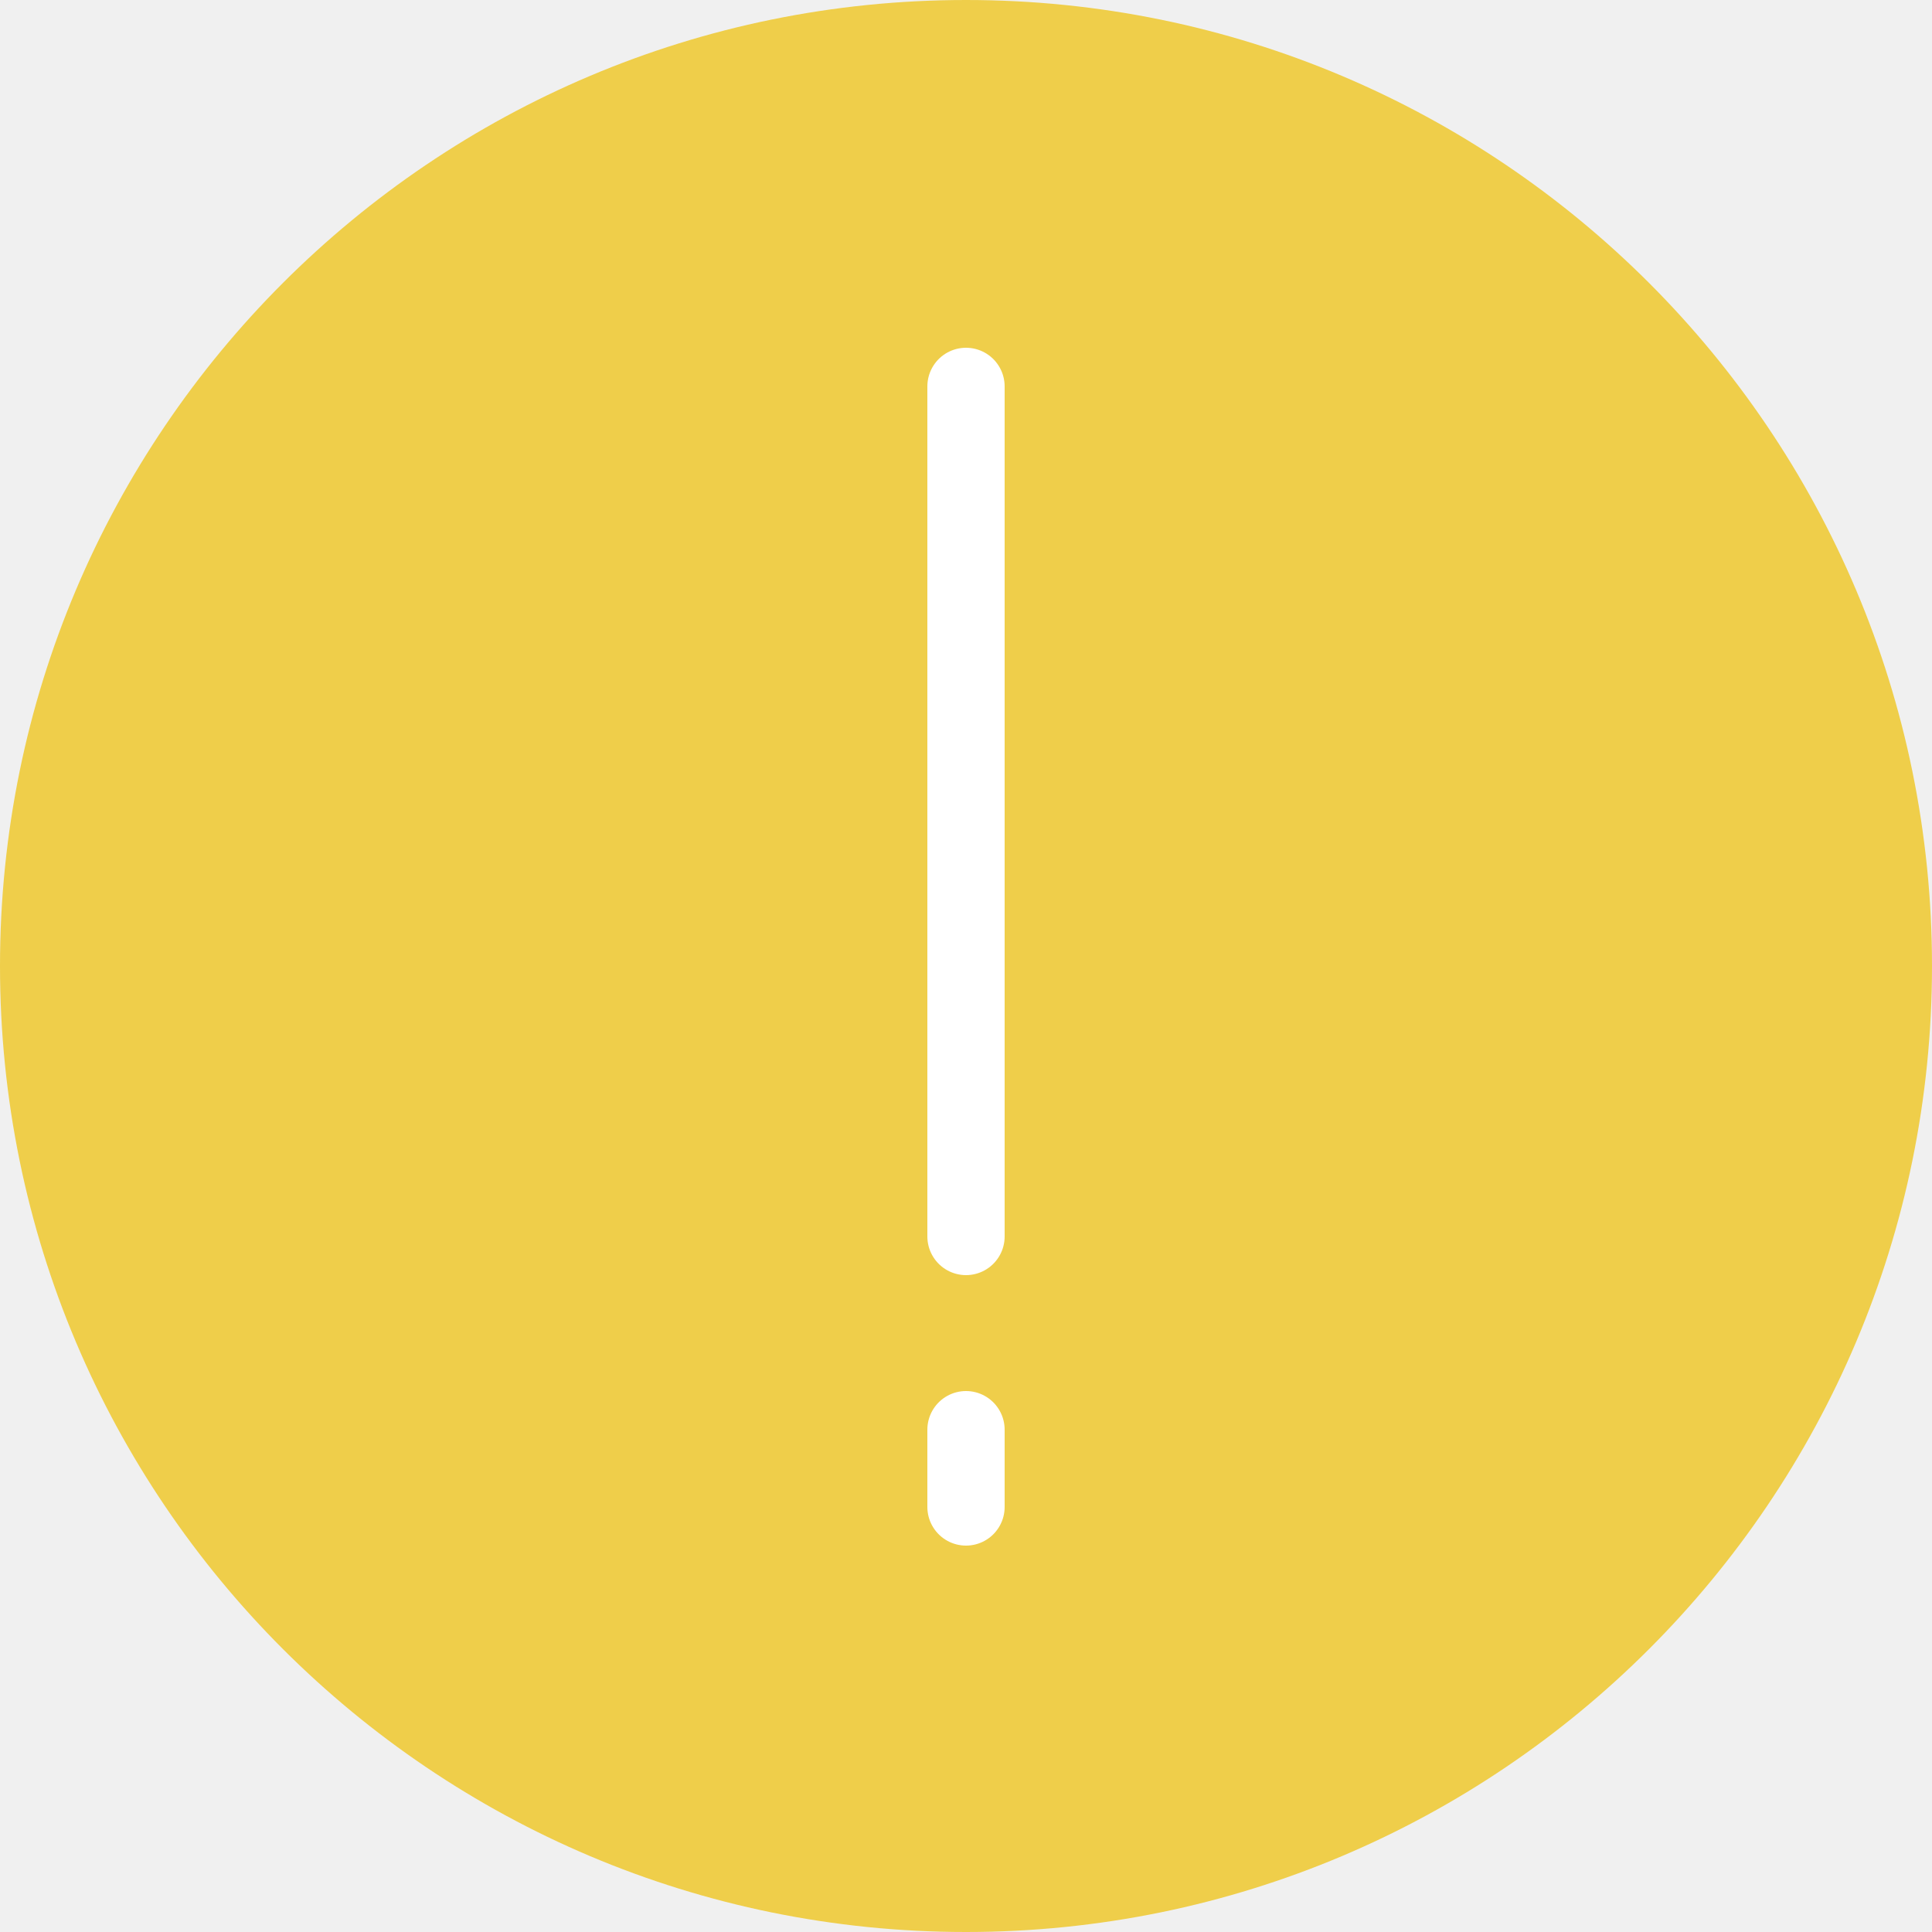
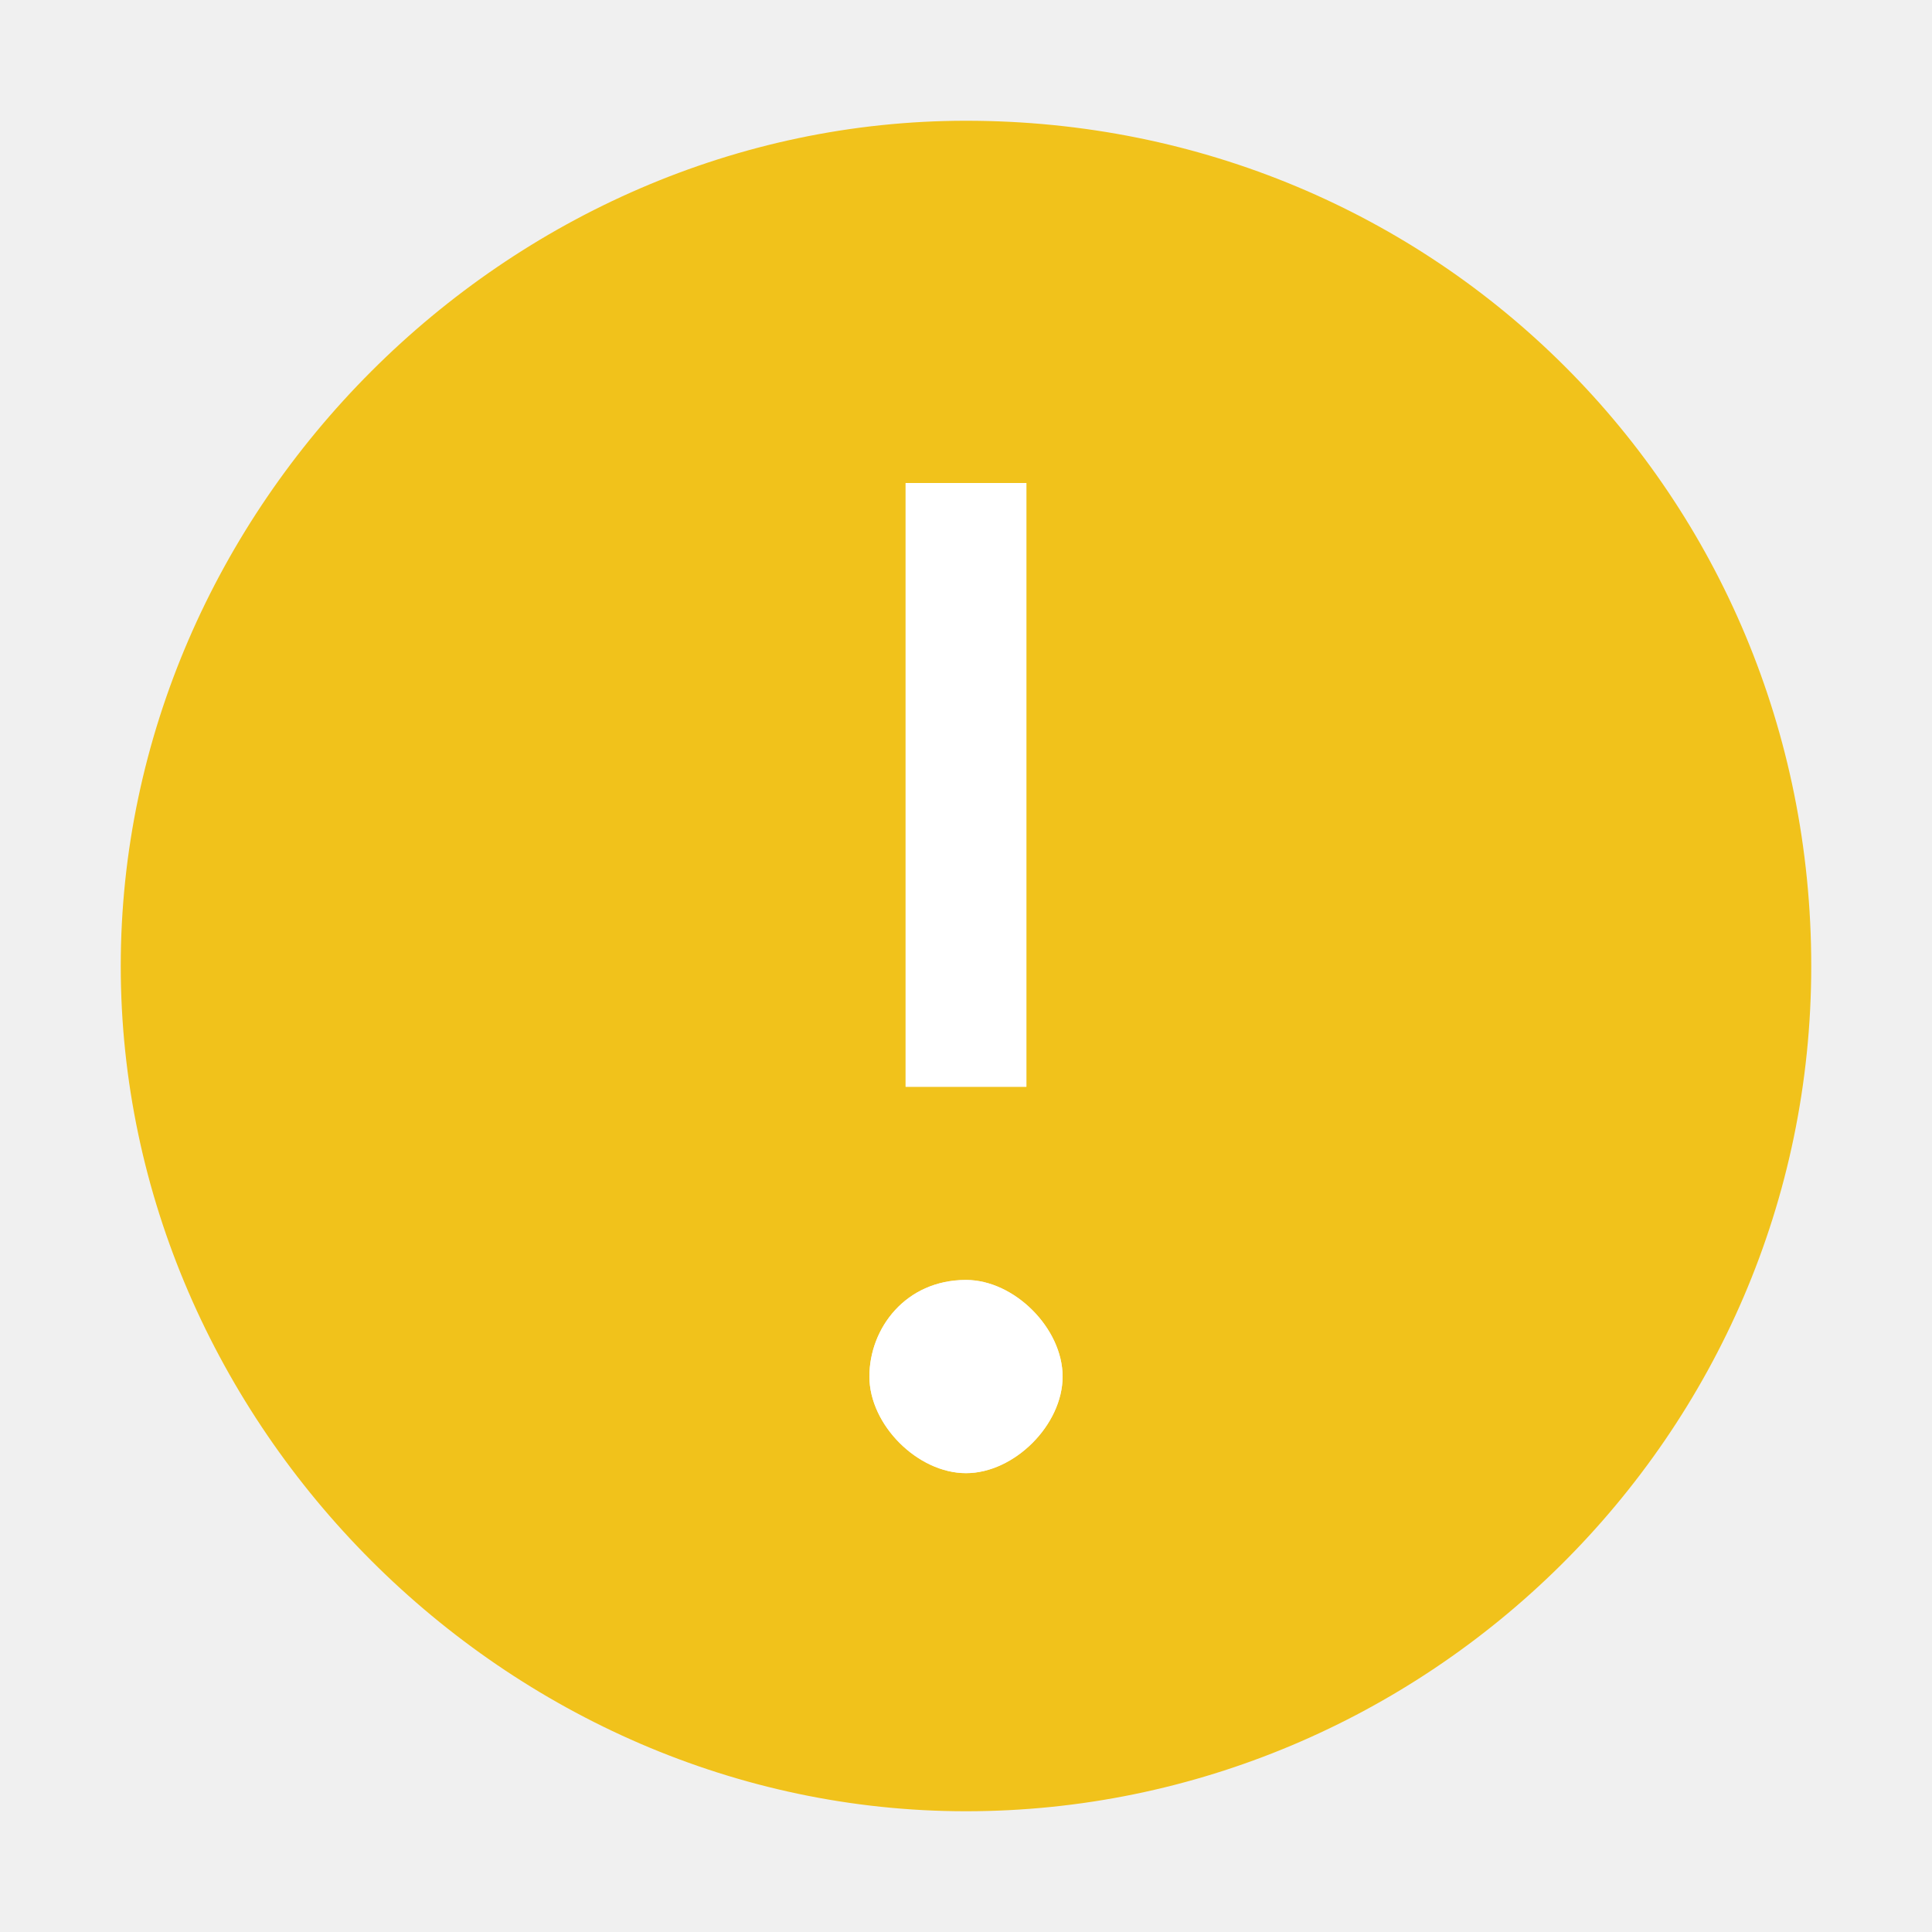
- <svg xmlns="http://www.w3.org/2000/svg" version="1.1" id="Capa_1" x="0px" y="0px" viewBox="0 0 50 50" style="enable-background:new 0 0 50 50;" xml:space="preserve">
-   <circle style="fill:#EFCE4A;" cx="25" cy="25" r="25" />
-   <line style="fill:none;stroke:#FFFFFF;stroke-width:2;stroke-linecap:round;stroke-miterlimit:10;" x1="25" y1="10" x2="25" y2="32" />
-   <line style="fill:none;stroke:#FFFFFF;stroke-width:2;stroke-linecap:round;stroke-miterlimit:10;" x1="25" y1="37" x2="25" y2="39" />
-   <g>
- </g>
-   <g>
- </g>
-   <g>
- </g>
-   <g>
- </g>
-   <g>
- </g>
-   <g>
- </g>
-   <g>
- </g>
-   <g>
- </g>
-   <g>
- </g>
-   <g>
- </g>
-   <g>
- </g>
-   <g>
- </g>
-   <g>
- </g>
-   <g>
- </g>
-   <g>
- </g>
+ <svg xmlns="http://www.w3.org/2000/svg" version="1.1" id="icon" x="0px" y="0px" width="16px" height="16px" viewBox="0 0 16 16" style="enable-background:new 0 0 16 16;" xml:space="preserve">
+   <style type="text/css">
+     .st0{fill:none;}
+     .st1{fill:#ffffff;}
+     .st2{fill:#f1c21b;}
+   </style>
+   <rect id="Transparent_Rectangle" class="st0" width="16" height="16" />
+   <path id="Compound_Path" class="st2" d="M8,1C4.2,1,1,4.2,1,8s3.2,7,7,7s7-3.1,7-7S11.9,1,8,1z M7.5,4h1v5h-1C7.5,9,7.5,4,7.5,4z M8,12.2   c-0.4,0-0.8-0.4-0.8-0.8s0.3-0.8,0.8-0.8c0.4,0,0.8,0.4,0.8,0.8S8.4,12.2,8,12.2z" />
+   <path id="inner-path" class="st1" d="M7.5,4h1v5h-1C7.5,9,7.5,4,7.5,4z M8,12.2c-0.4,0-0.8-0.4-0.8-0.8s0.3-0.8,0.8-0.8   c0.4,0,0.8,0.4,0.8,0.8S8.4,12.2,8,12.2z" />
</svg>
